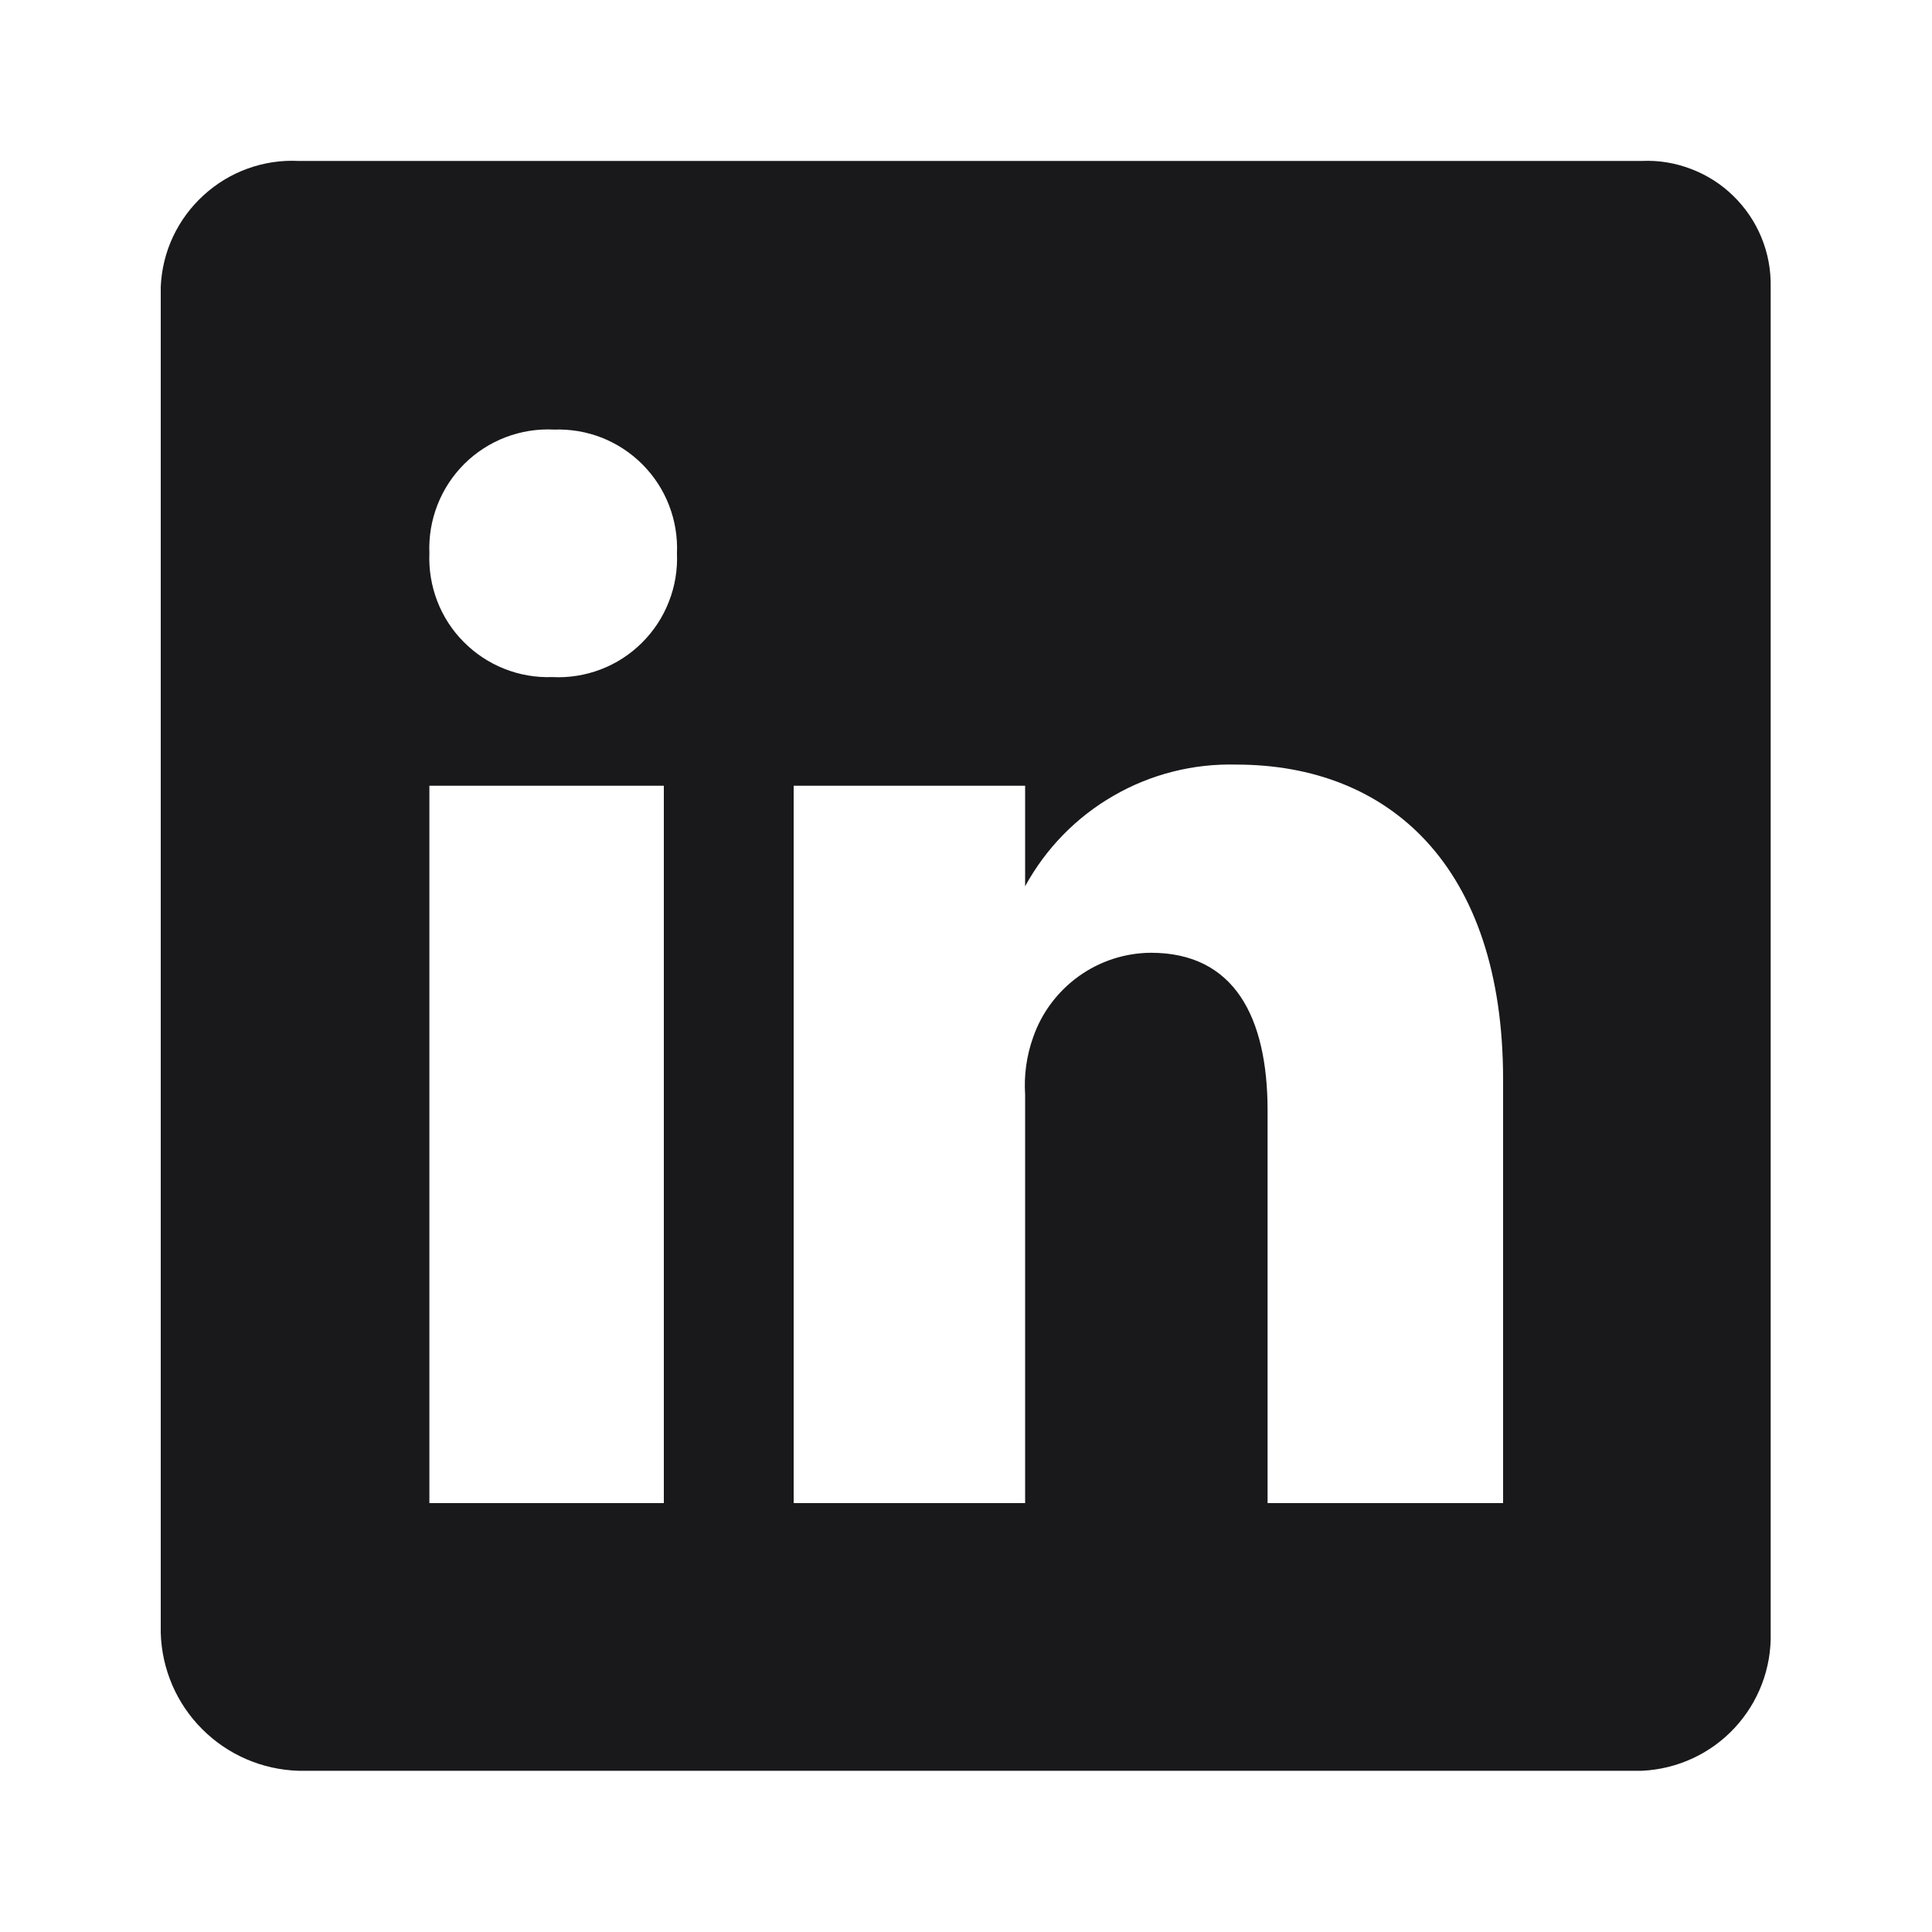
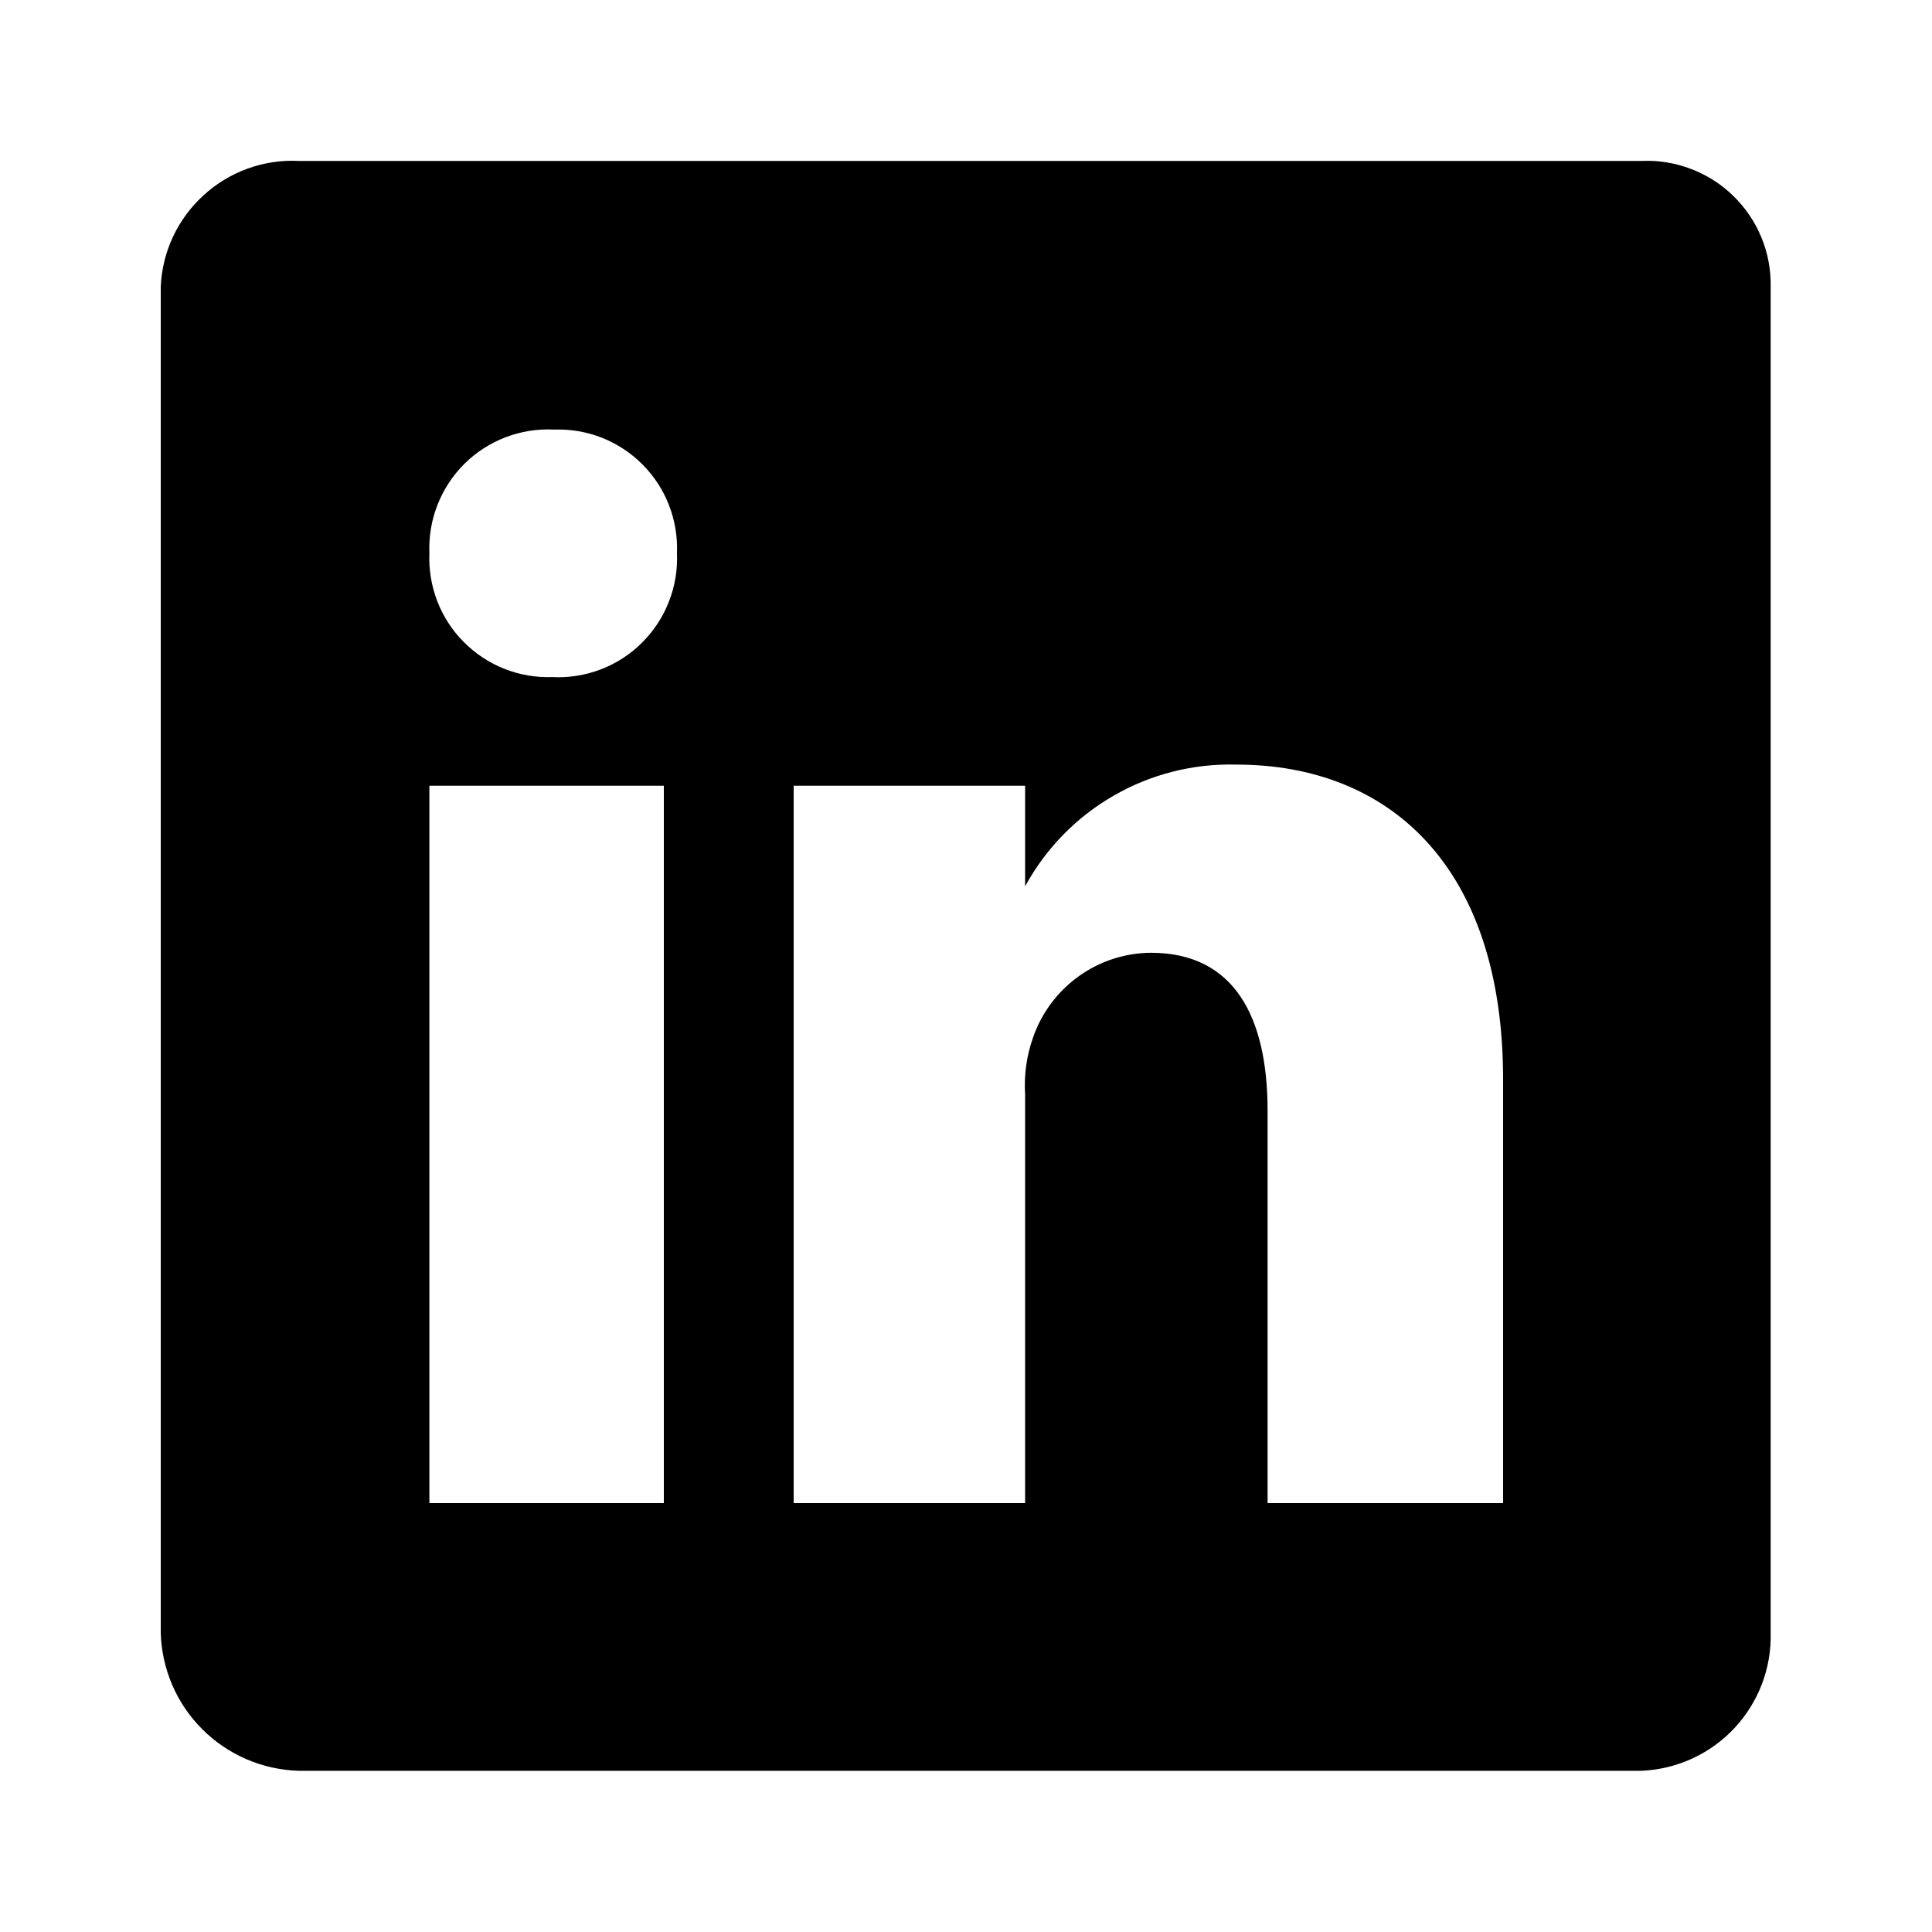
<svg xmlns="http://www.w3.org/2000/svg" width="20" height="20" viewBox="0 0 20 20" fill="none">
-   <path d="M16.997 1.666H3.091C2.912 1.657 2.733 1.684 2.564 1.745C2.395 1.806 2.24 1.9 2.108 2.021C1.975 2.142 1.868 2.287 1.791 2.45C1.715 2.612 1.672 2.788 1.664 2.968V16.904C1.675 17.279 1.828 17.636 2.094 17.901C2.359 18.166 2.716 18.32 3.091 18.331H16.997C17.362 18.314 17.706 18.156 17.955 17.889C18.204 17.622 18.339 17.269 18.33 16.904V2.968C18.333 2.793 18.301 2.62 18.234 2.458C18.168 2.297 18.069 2.151 17.944 2.029C17.82 1.907 17.671 1.812 17.508 1.75C17.345 1.687 17.171 1.658 16.997 1.666ZM6.872 15.56H4.445V8.134H6.872V15.56ZM5.716 7.009C5.547 7.015 5.378 6.986 5.22 6.923C5.063 6.861 4.92 6.766 4.801 6.646C4.681 6.526 4.588 6.382 4.527 6.224C4.466 6.066 4.438 5.897 4.445 5.728C4.438 5.557 4.466 5.386 4.529 5.226C4.591 5.067 4.686 4.922 4.808 4.801C4.929 4.681 5.075 4.587 5.235 4.526C5.395 4.465 5.566 4.438 5.737 4.447C5.906 4.441 6.075 4.47 6.233 4.532C6.39 4.595 6.533 4.689 6.652 4.809C6.772 4.93 6.865 5.073 6.926 5.231C6.987 5.389 7.015 5.558 7.008 5.728C7.015 5.899 6.987 6.07 6.924 6.229C6.862 6.389 6.767 6.533 6.645 6.654C6.524 6.775 6.378 6.869 6.218 6.93C6.058 6.991 5.887 7.018 5.716 7.009ZM15.56 15.56H13.122V11.498C13.122 10.529 12.778 9.863 11.914 9.863C11.645 9.865 11.384 9.95 11.166 10.107C10.948 10.264 10.783 10.484 10.695 10.738C10.627 10.928 10.599 11.13 10.612 11.331V15.56H8.216V8.134H10.612V9.175C10.825 8.784 11.142 8.459 11.528 8.237C11.914 8.014 12.354 7.903 12.799 7.915C14.372 7.915 15.56 8.957 15.56 11.175V15.56Z" fill="#19191C" />
+   <path d="M16.997 1.666H3.091C2.912 1.657 2.733 1.684 2.564 1.745C2.395 1.806 2.24 1.9 2.108 2.021C1.975 2.142 1.868 2.287 1.791 2.45C1.715 2.612 1.672 2.788 1.664 2.968V16.904C1.675 17.279 1.828 17.636 2.094 17.901C2.359 18.166 2.716 18.32 3.091 18.331H16.997C17.362 18.314 17.706 18.156 17.955 17.889C18.204 17.622 18.339 17.269 18.33 16.904V2.968C18.333 2.793 18.301 2.62 18.234 2.458C18.168 2.297 18.069 2.151 17.944 2.029C17.82 1.907 17.671 1.812 17.508 1.75C17.345 1.687 17.171 1.658 16.997 1.666ZM6.872 15.56H4.445V8.134H6.872V15.56ZM5.716 7.009C5.547 7.015 5.378 6.986 5.22 6.923C5.063 6.861 4.92 6.766 4.801 6.646C4.681 6.526 4.588 6.382 4.527 6.224C4.466 6.066 4.438 5.897 4.445 5.728C4.438 5.557 4.466 5.386 4.529 5.226C4.591 5.067 4.686 4.922 4.808 4.801C4.929 4.681 5.075 4.587 5.235 4.526C5.395 4.465 5.566 4.438 5.737 4.447C5.906 4.441 6.075 4.47 6.233 4.532C6.39 4.595 6.533 4.689 6.652 4.809C6.772 4.93 6.865 5.073 6.926 5.231C6.987 5.389 7.015 5.558 7.008 5.728C7.015 5.899 6.987 6.07 6.924 6.229C6.862 6.389 6.767 6.533 6.645 6.654C6.524 6.775 6.378 6.869 6.218 6.93C6.058 6.991 5.887 7.018 5.716 7.009ZM15.56 15.56H13.122V11.498C13.122 10.529 12.778 9.863 11.914 9.863C11.645 9.865 11.384 9.95 11.166 10.107C10.948 10.264 10.783 10.484 10.695 10.738C10.627 10.928 10.599 11.13 10.612 11.331V15.56H8.216V8.134H10.612V9.175C10.825 8.784 11.142 8.459 11.528 8.237C11.914 8.014 12.354 7.903 12.799 7.915C14.372 7.915 15.56 8.957 15.56 11.175V15.56Z" fill="currentColor" />
</svg>
